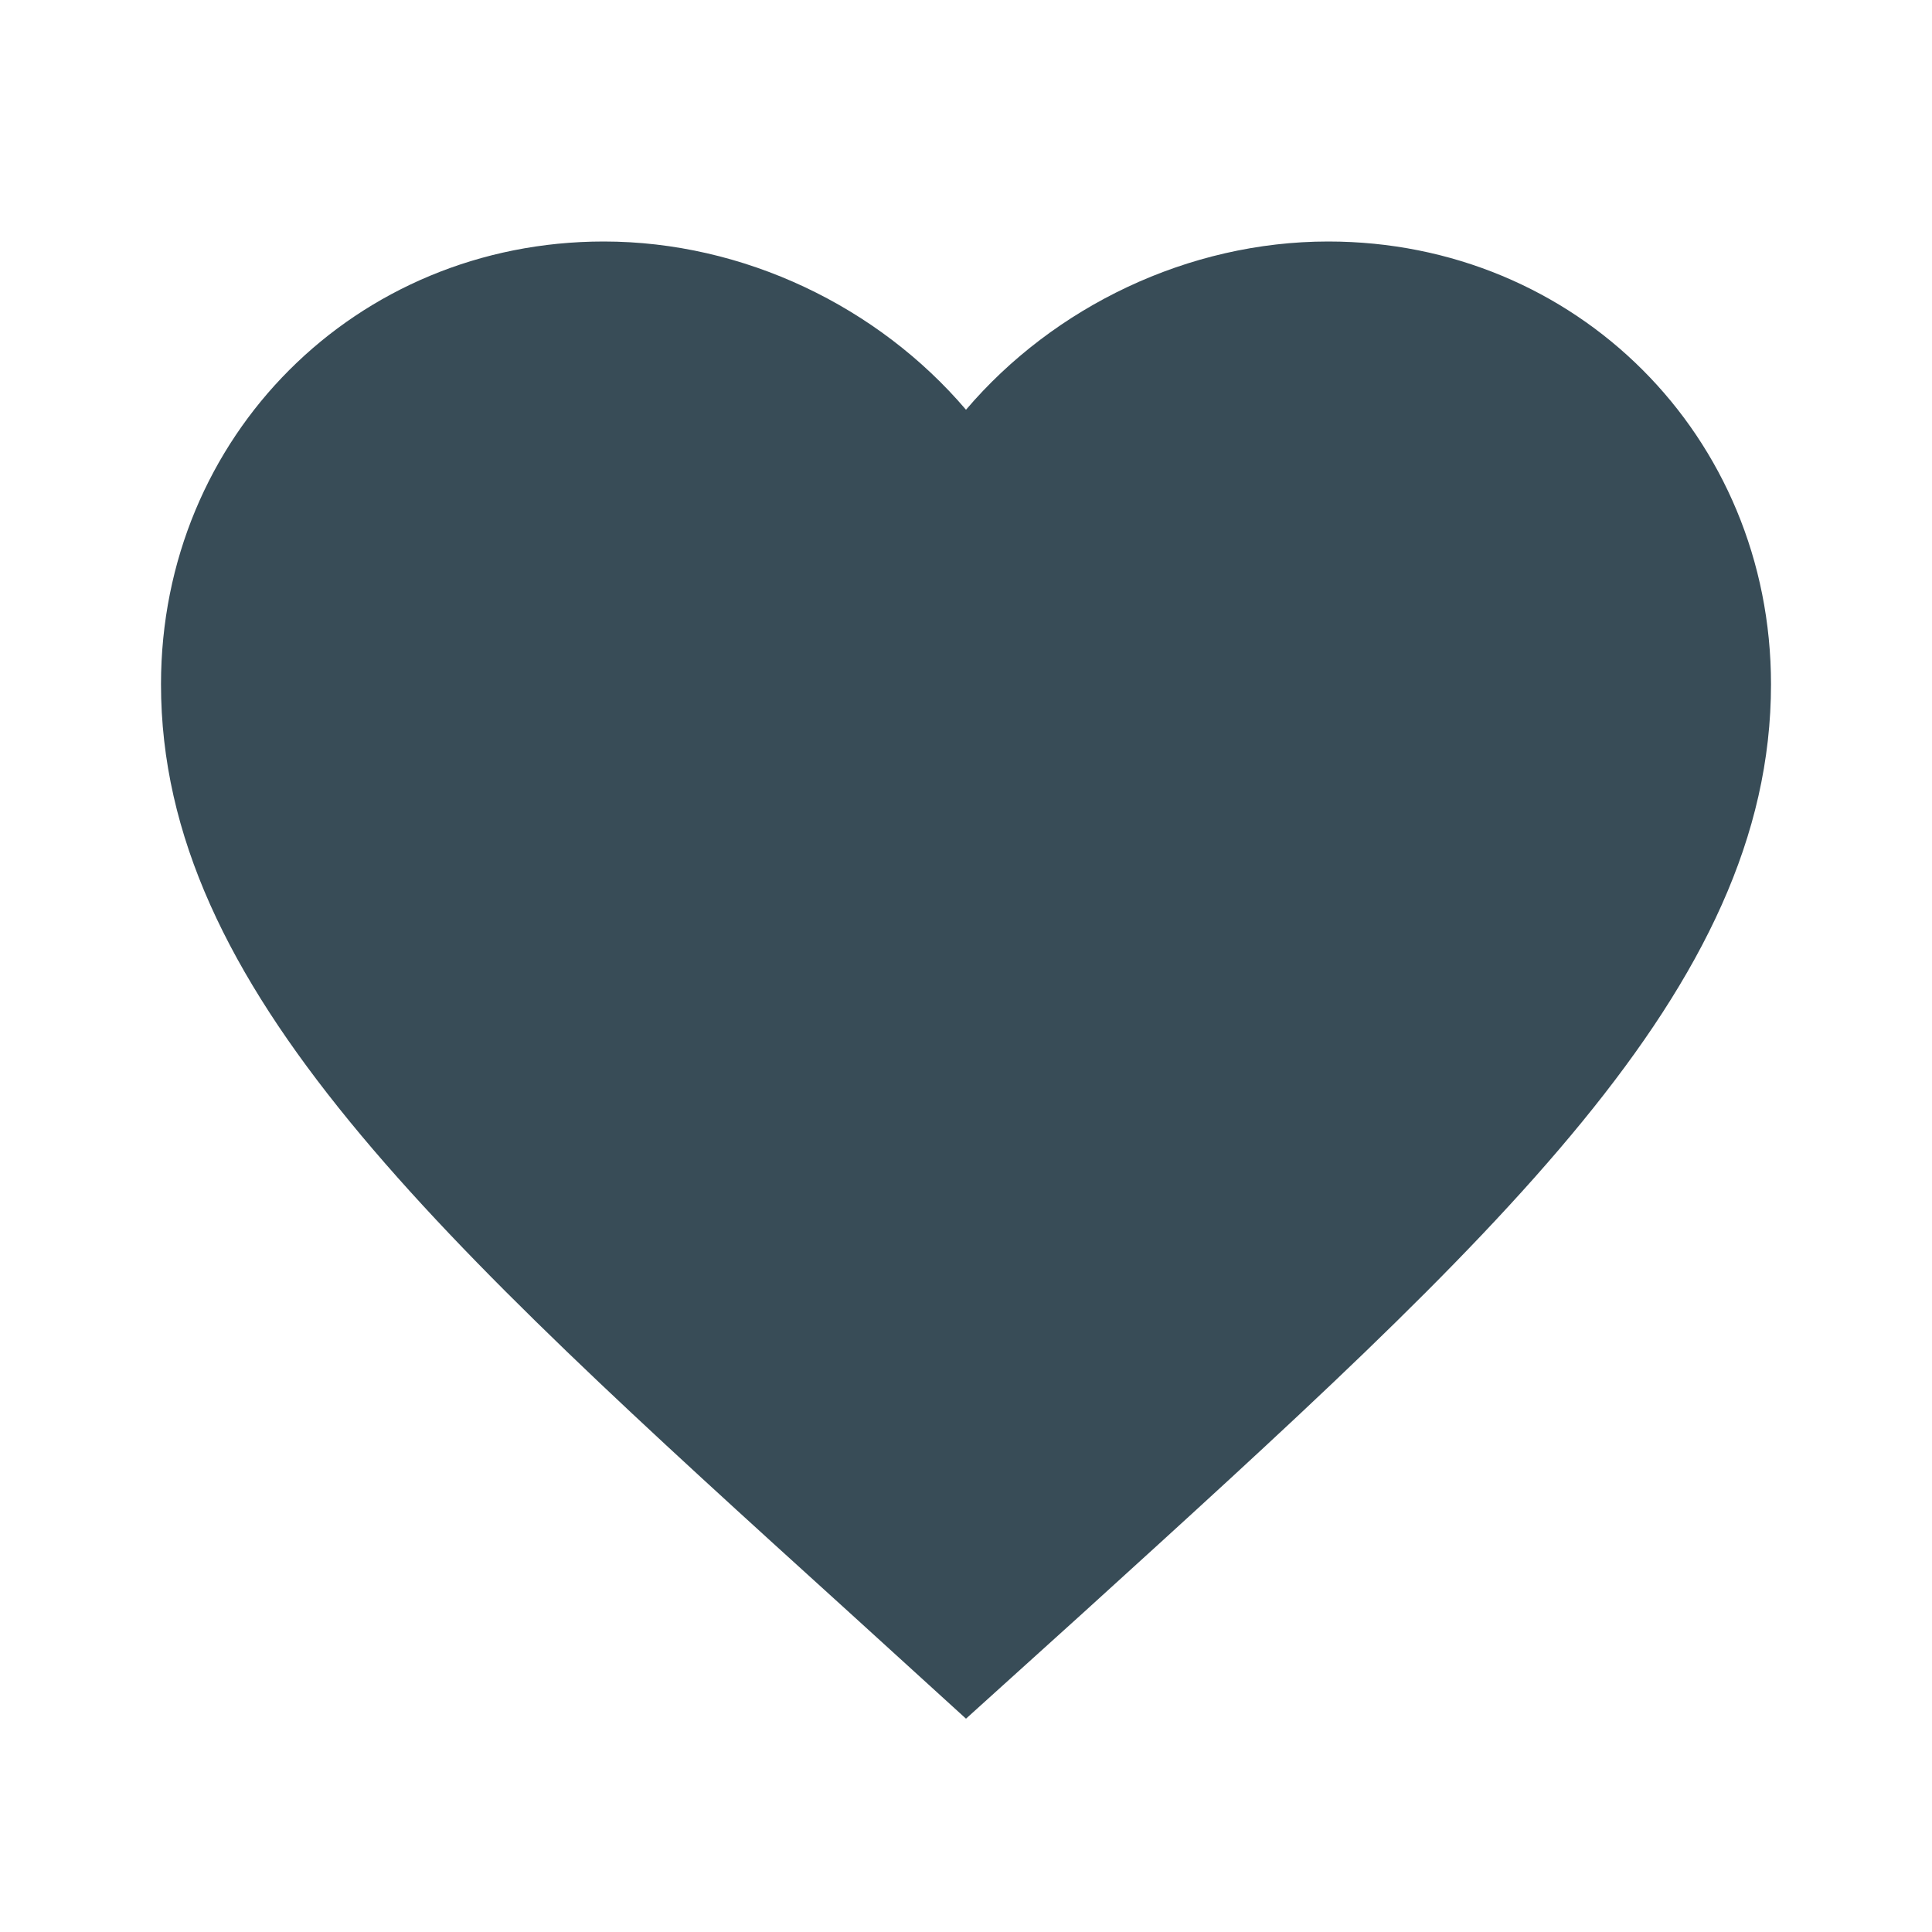
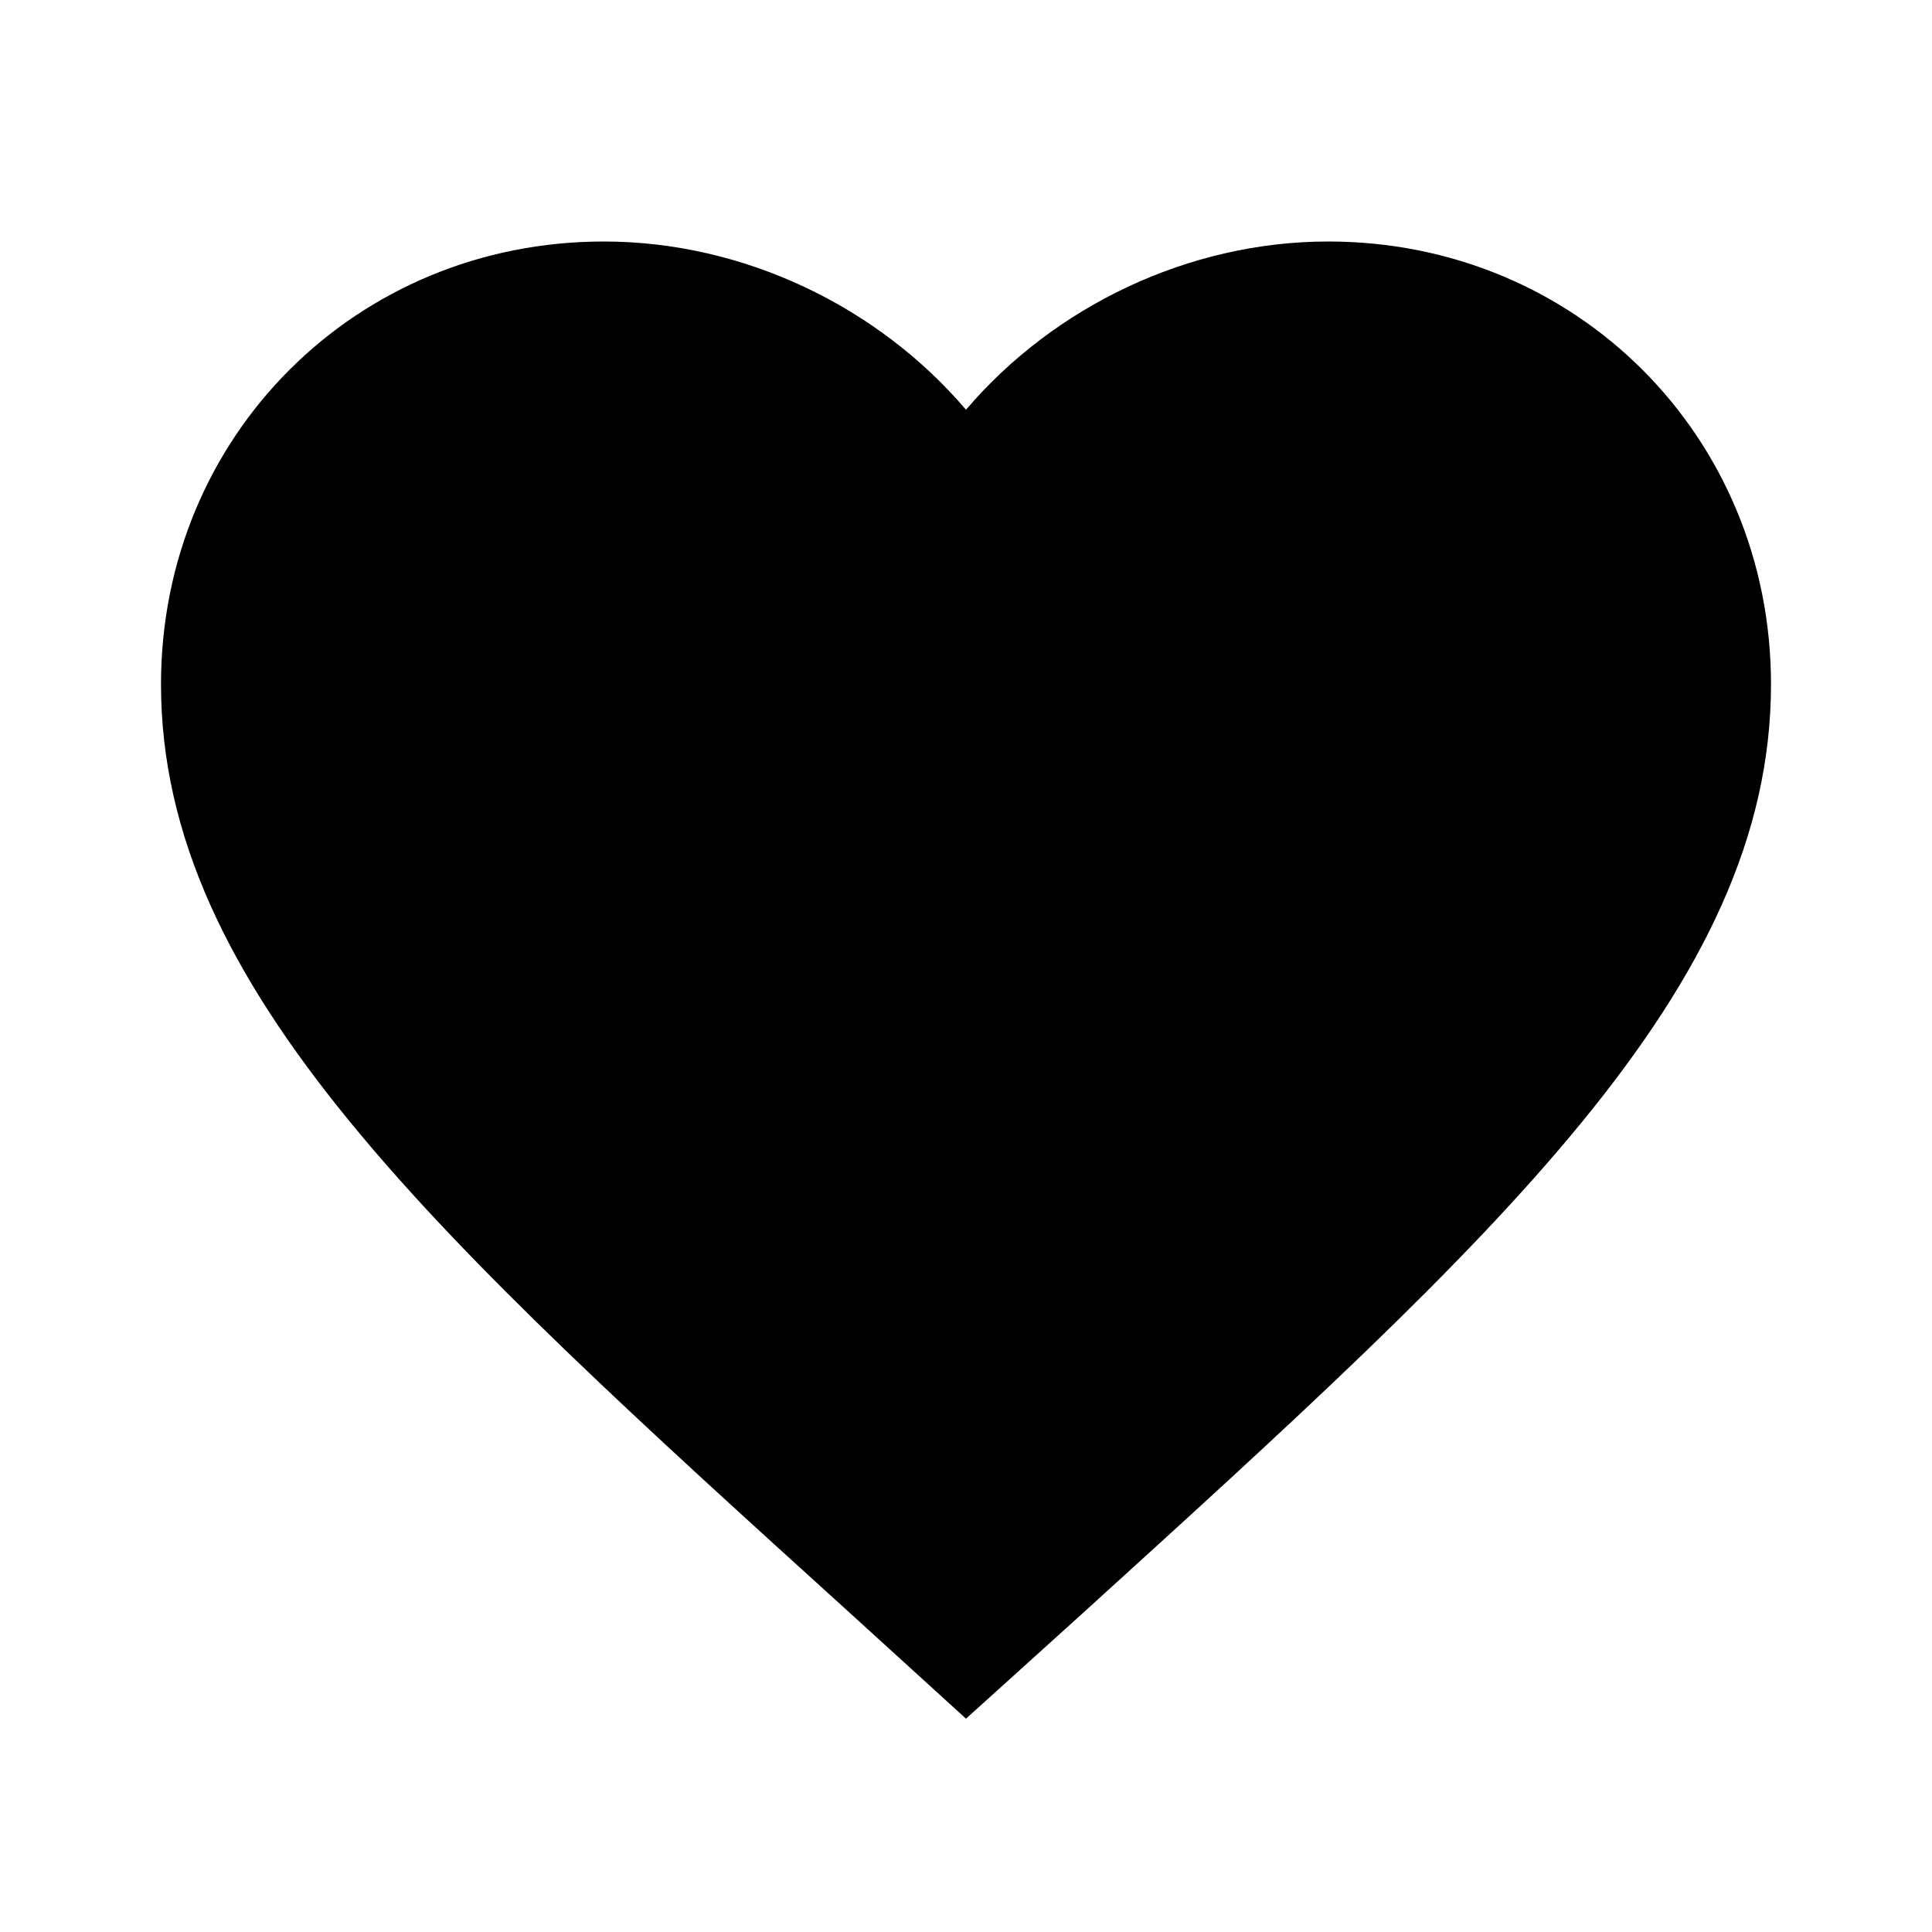
<svg xmlns="http://www.w3.org/2000/svg" width="24px" height="24px" viewBox="0 0 24 24" version="1.1">
  <defs />
  <g id="Icon/24/favorite-dark" stroke="none" stroke-width="1" fill="none" fill-rule="evenodd">
    <g id="Shape">
      <polygon points="0 0 24 0 24 24 0 24" />
-       <path d="M12,21.35 L10.55,20.03 C5.4,15.36 2,12.28 2,8.5 C2,5.42 4.42,3 7.5,3 C9.24,3 10.91,3.81 12,5.09 C13.09,3.81 14.76,3 16.5,3 C19.58,3 22,5.42 22,8.5 C22,12.28 18.6,15.36 13.45,20.04 L12,21.35 Z" fill="#384C57" fill-rule="nonzero" />
+       <path d="M12,21.35 L10.55,20.03 C5.4,15.36 2,12.28 2,8.5 C2,5.42 4.42,3 7.5,3 C9.24,3 10.91,3.81 12,5.09 C13.09,3.81 14.76,3 16.5,3 C19.58,3 22,5.42 22,8.5 C22,12.28 18.6,15.36 13.45,20.04 L12,21.35 Z" fill="currentColor" fill-rule="nonzero" />
    </g>
  </g>
</svg>
